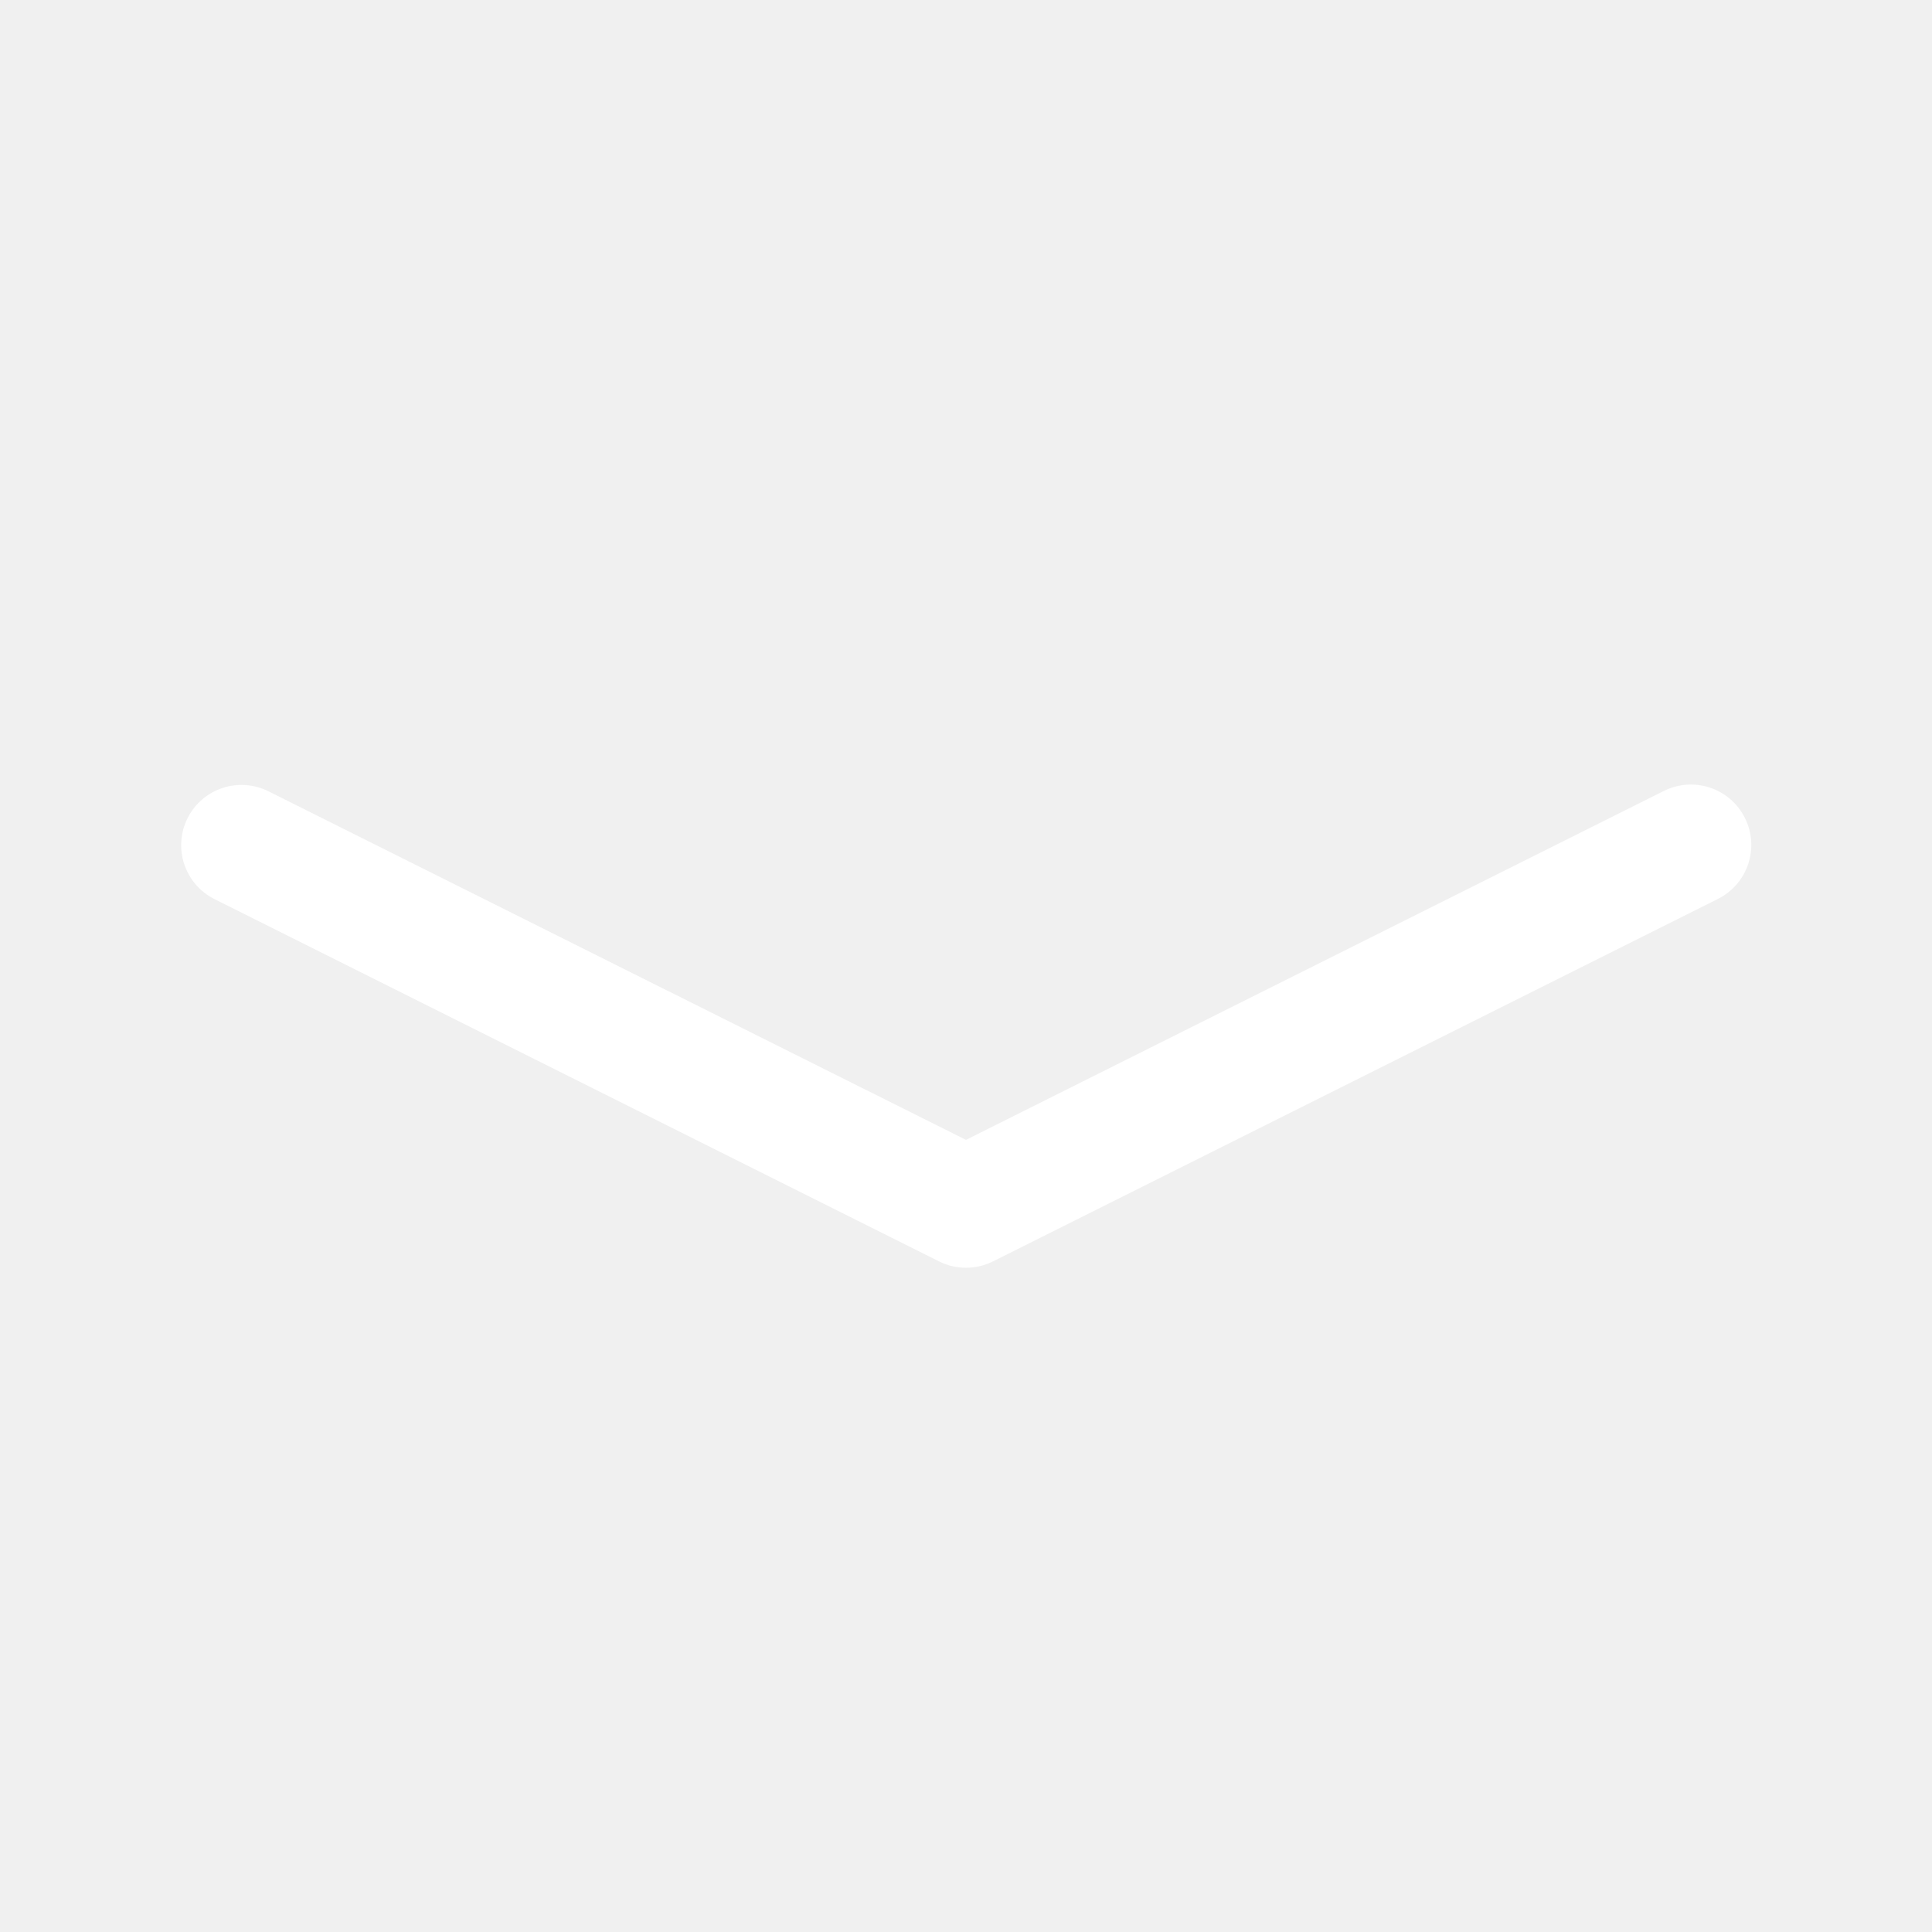
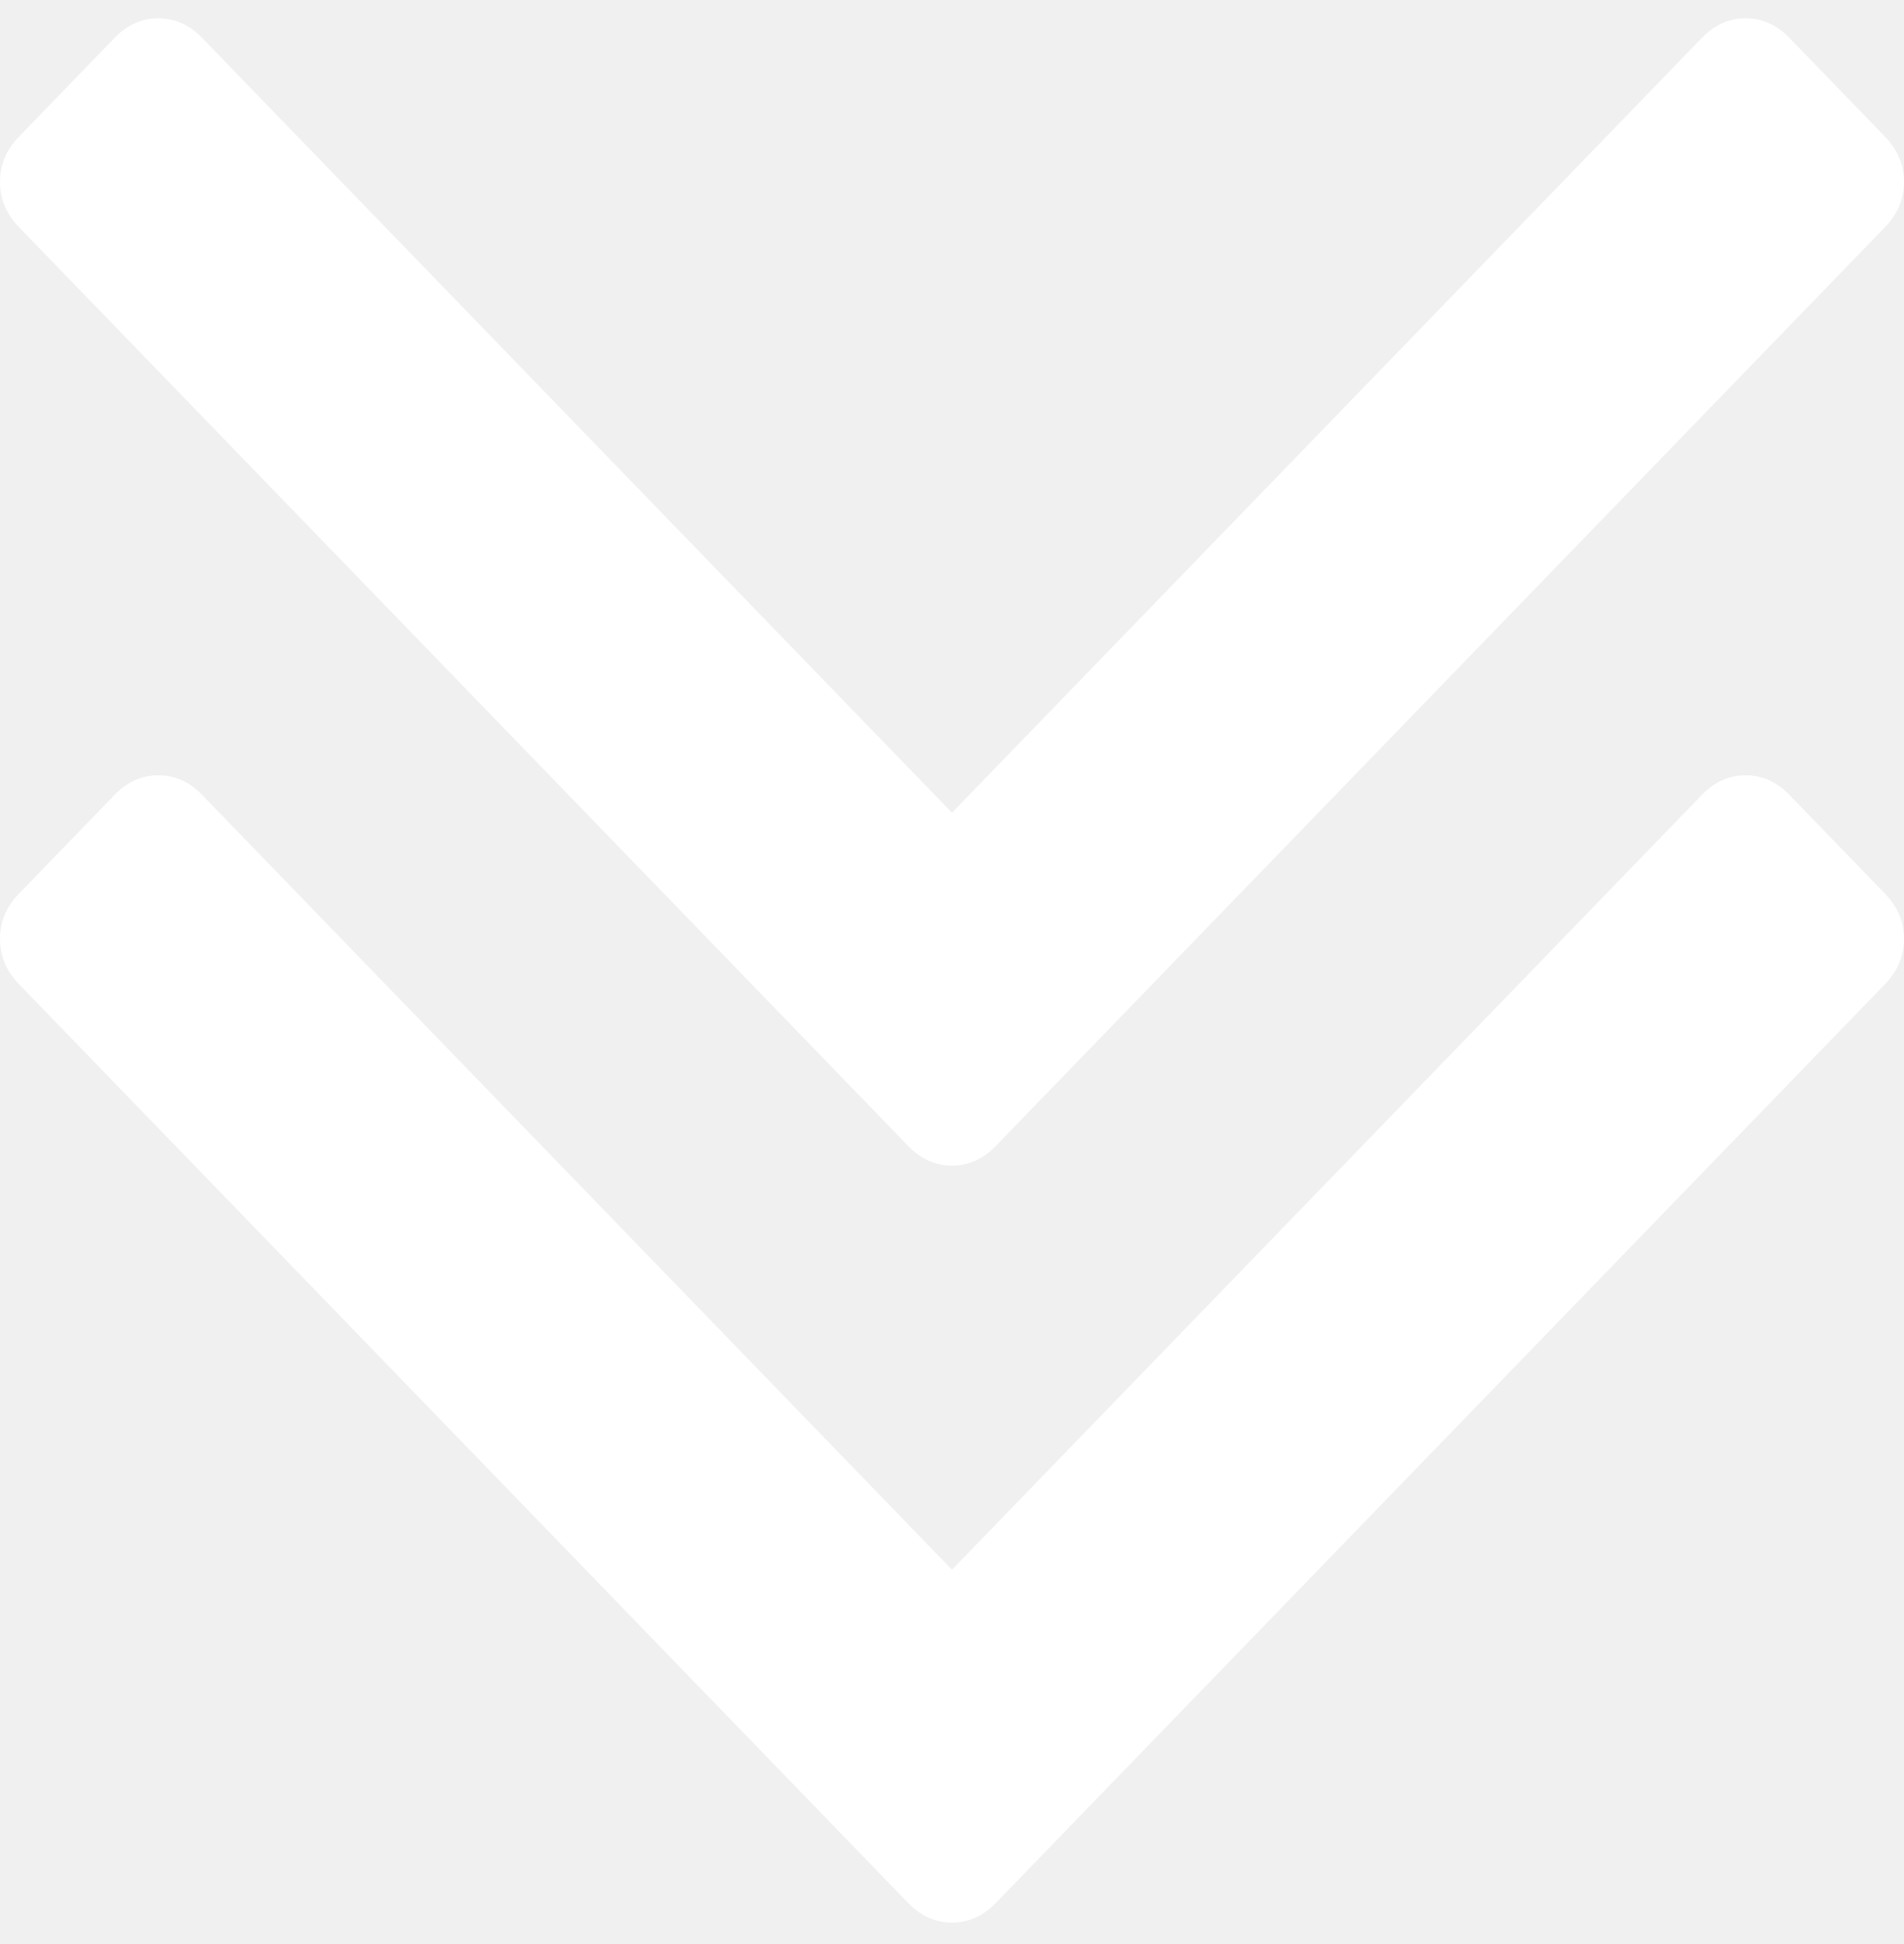
- <svg xmlns="http://www.w3.org/2000/svg" width="48" height="48" viewBox="0 0 48 48" fill="none">
-   <path fill-rule="evenodd" clip-rule="evenodd" d="M4.659 20.328C4.837 19.973 5.149 19.703 5.526 19.578C5.902 19.453 6.314 19.482 6.669 19.659L24 28.32L41.328 19.656C41.504 19.566 41.697 19.512 41.894 19.496C42.091 19.481 42.29 19.505 42.478 19.567C42.666 19.628 42.84 19.727 42.99 19.856C43.14 19.985 43.263 20.143 43.351 20.32C43.44 20.497 43.493 20.69 43.507 20.887C43.52 21.084 43.495 21.283 43.432 21.47C43.369 21.658 43.269 21.831 43.139 21.98C43.008 22.129 42.85 22.251 42.672 22.338L24.672 31.338C24.463 31.443 24.233 31.497 24 31.497C23.767 31.497 23.537 31.443 23.328 31.338L5.328 22.338C4.973 22.16 4.703 21.848 4.578 21.471C4.453 21.095 4.482 20.683 4.659 20.328Z" fill="white" />
+ <svg xmlns="http://www.w3.org/2000/svg" width="48" height="49" viewBox="0 0 48 49" fill="none">
+   <path d="M48 4.585C48 4.155 47.84 3.774 47.519 3.442L45.114 0.958C44.794 0.627 44.425 0.461 44.008 0.461C43.591 0.461 43.222 0.627 42.902 0.958L24 20.486L5.098 0.958C4.778 0.627 4.409 0.461 3.992 0.461C3.575 0.461 3.206 0.627 2.886 0.958L0.481 3.442C0.16 3.774 0 4.155 0 4.585C0 5.016 0.16 5.397 0.481 5.728L22.894 28.883C23.214 29.215 23.583 29.38 24 29.38C24.417 29.38 24.786 29.215 25.106 28.883L47.519 5.728C47.84 5.397 48 5.016 48 4.585ZM48 23.666C48 23.235 47.84 22.854 47.519 22.523L45.114 20.039C44.794 19.707 44.425 19.542 44.008 19.542C43.591 19.542 43.222 19.707 42.902 20.039L24 39.566L5.098 20.039C4.778 19.707 4.409 19.542 3.992 19.542C3.575 19.542 3.206 19.707 2.886 20.039L0.481 22.523C0.16 22.854 0 23.235 0 23.666C0 24.096 0.16 24.477 0.481 24.809L22.894 47.964C23.214 48.295 23.583 48.461 24 48.461C24.417 48.461 24.786 48.295 25.106 47.964L47.519 24.809C47.84 24.477 48 24.096 48 23.666Z" fill="white" />
</svg>
